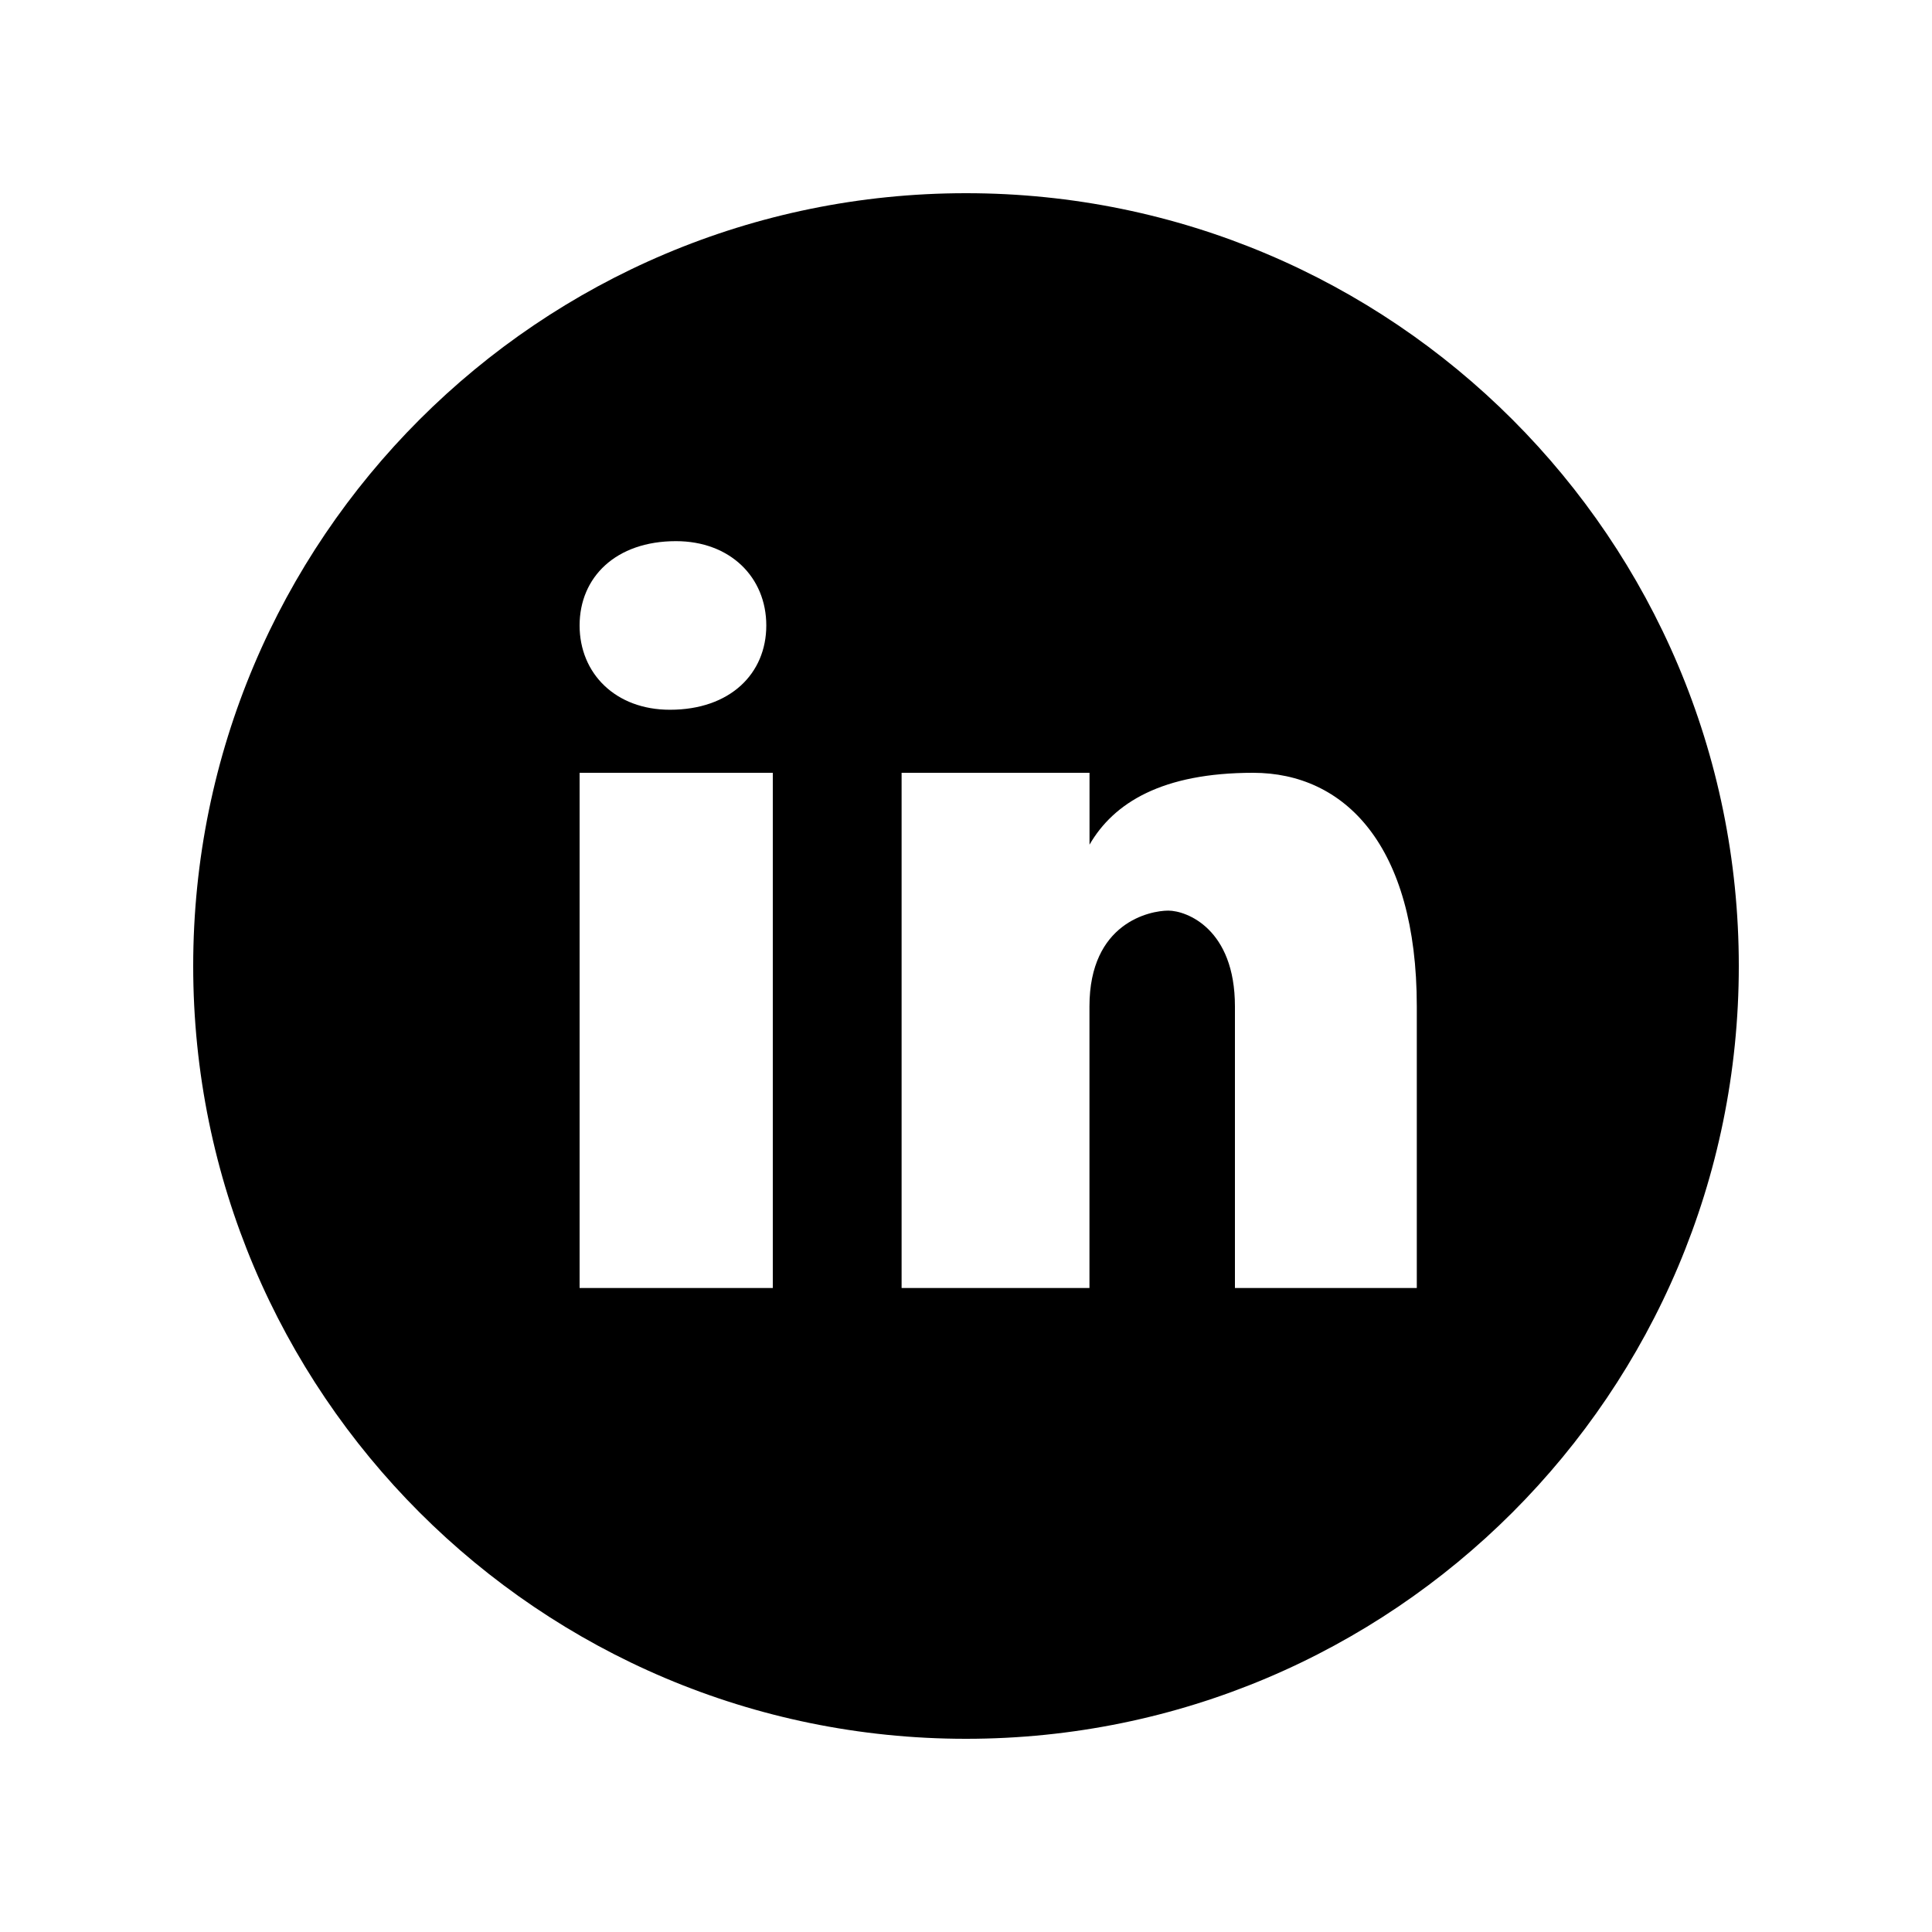
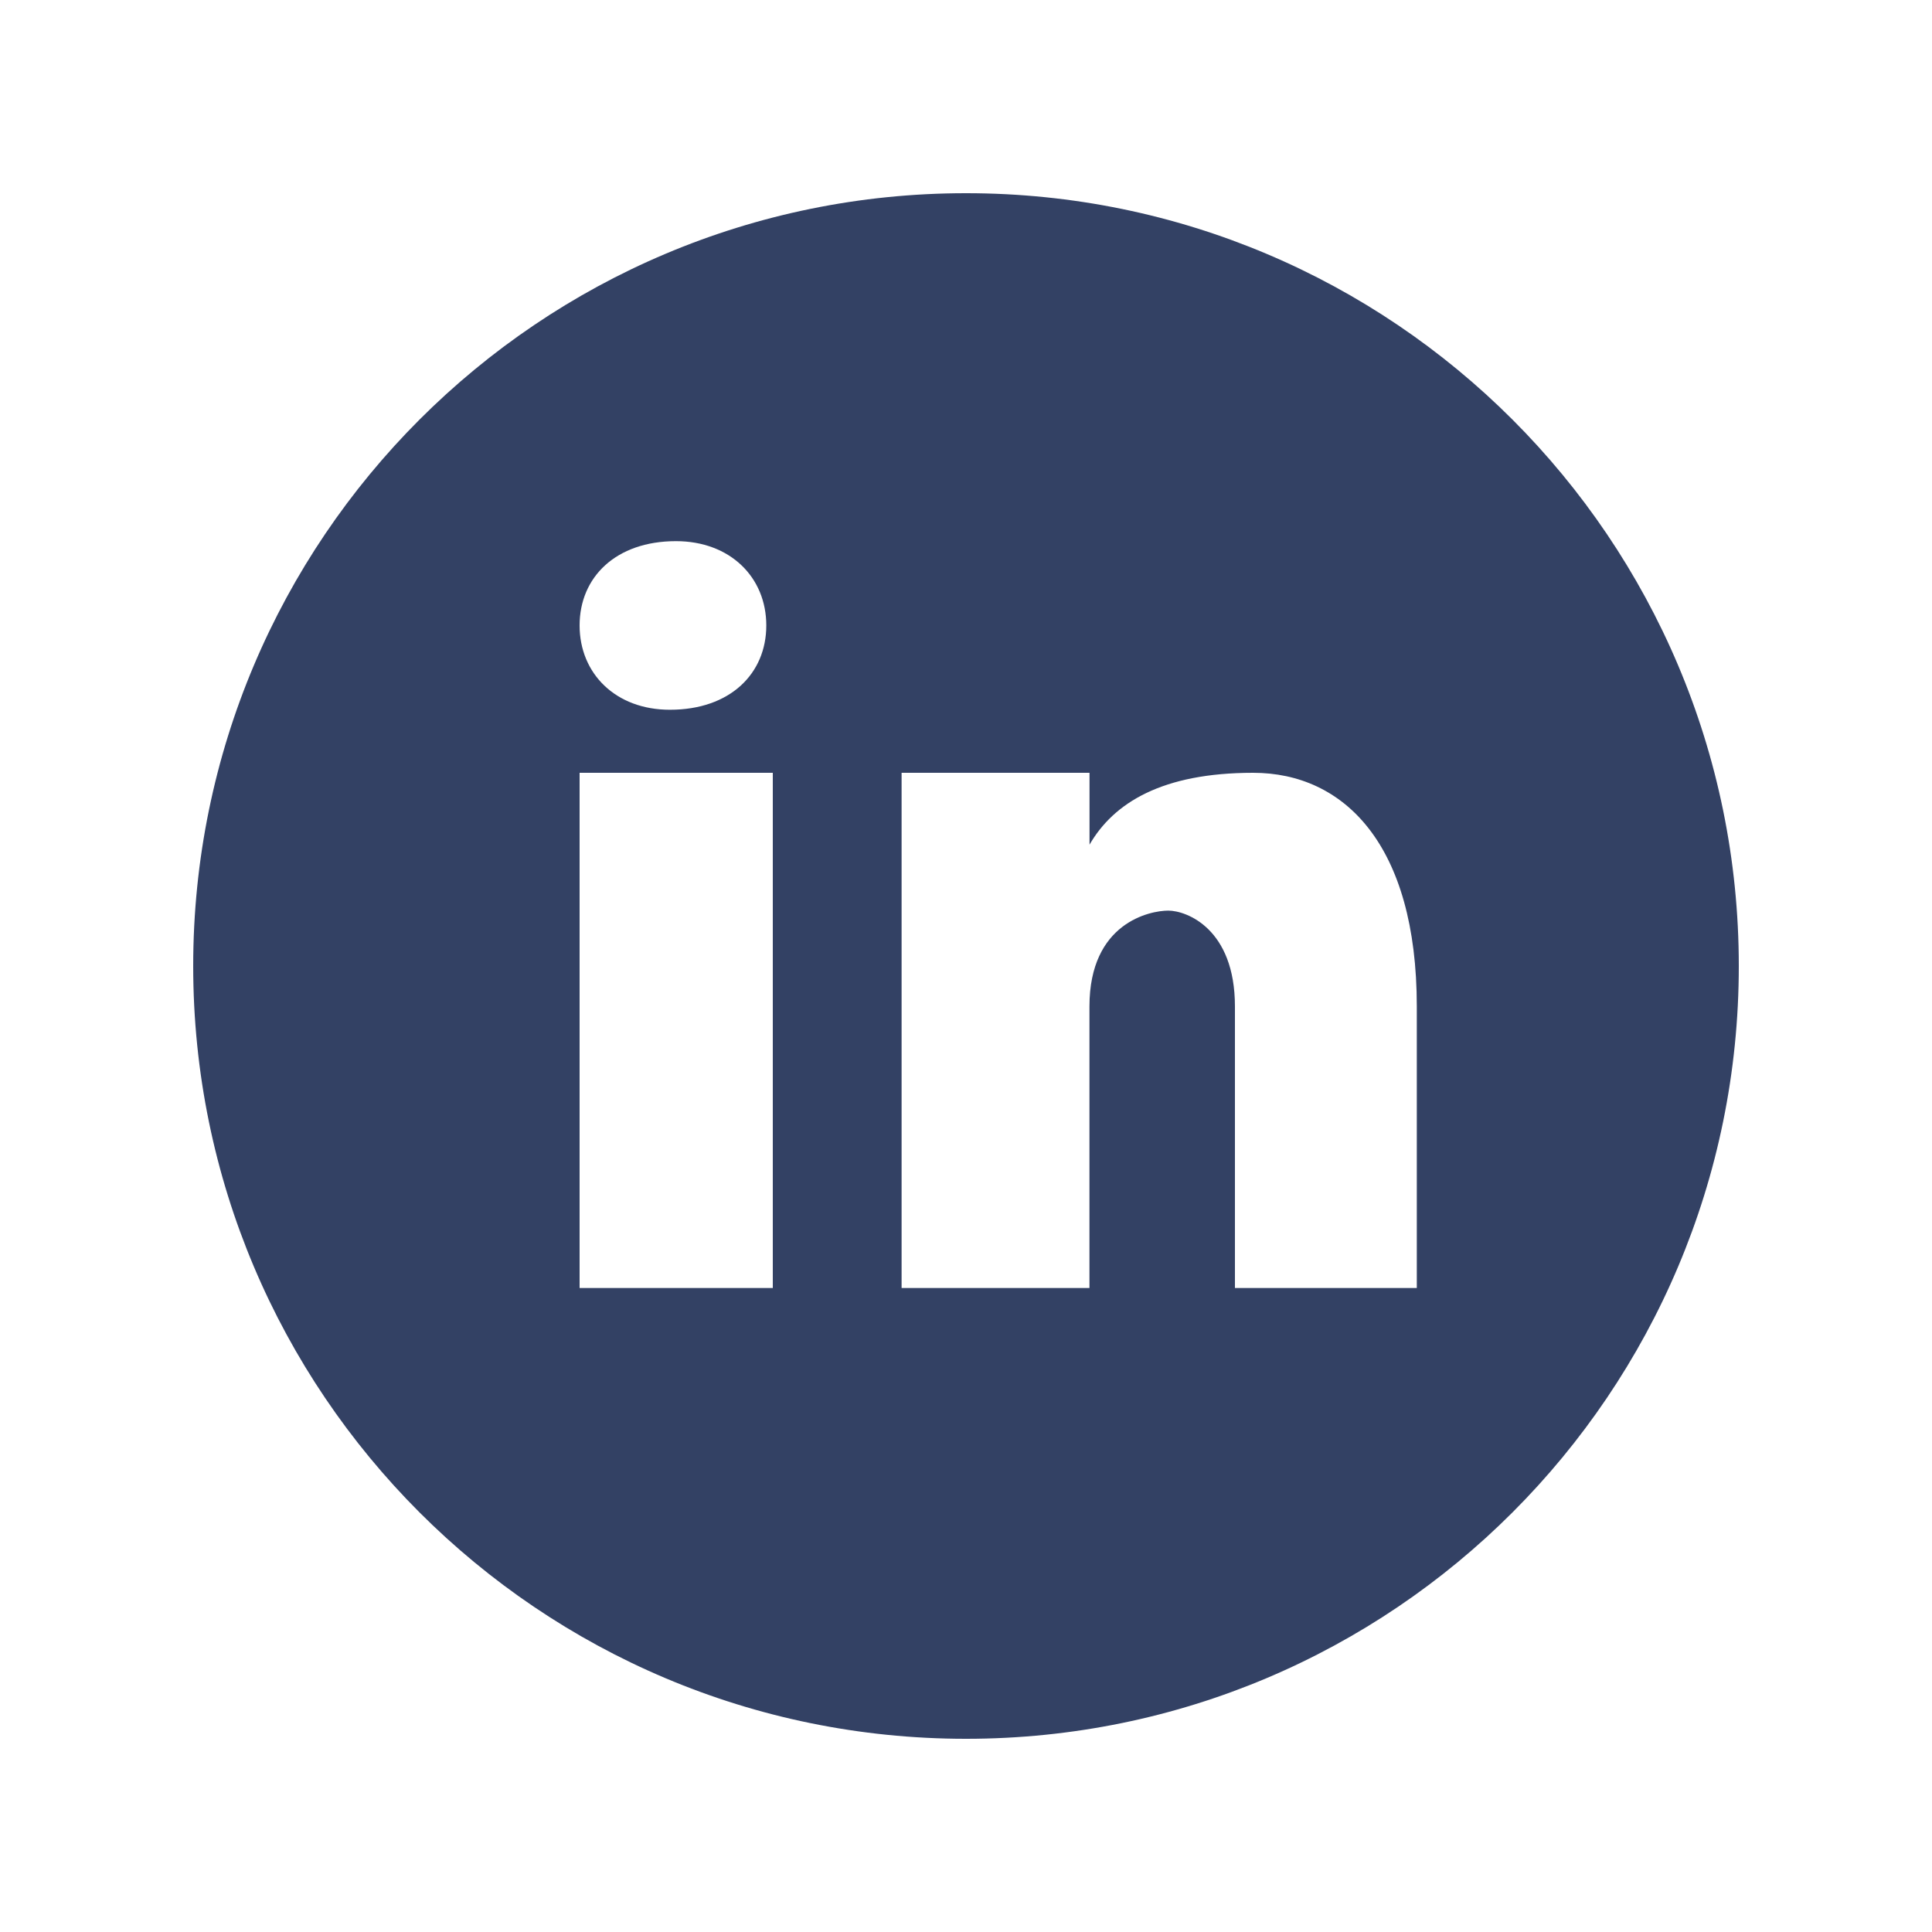
<svg xmlns="http://www.w3.org/2000/svg" viewBox="0 0 30 30" width="50px" height="50px">
-   <path d="M15,3C8.373,3,3,8.373,3,15c0,6.627,5.373,12,12,12s12-5.373,12-12C27,8.373,21.627,3,15,3z M10.496,8.403c0.842,0,1.403,0.561,1.403,1.309c0,0.748-0.561,1.309-1.496,1.309C9.561,11.022,9,10.46,9,9.712C9,8.964,9.561,8.403,10.496,8.403z M12,20H9v-8h3V20z M22,20h-2.824v-4.372c0-1.209-0.753-1.488-1.035-1.488s-1.224,0.186-1.224,1.488c0,0.186,0,4.372,0,4.372H14v-8h2.918v1.116C17.294,12.465,18.047,12,19.459,12C20.871,12,22,13.116,22,15.628V20z" />
+   <g fill="#334164">
+     <path d="M15,3C8.373,3,3,8.373,3,15c0,6.627,5.373,12,12,12s12-5.373,12-12C27,8.373,21.627,3,15,3z M10.496,8.403c0.842,0,1.403,0.561,1.403,1.309c0,0.748-0.561,1.309-1.496,1.309C9.561,11.022,9,10.46,9,9.712C9,8.964,9.561,8.403,10.496,8.403z M12,20H9v-8h3V20z M22,20h-2.824v-4.372c0-1.209-0.753-1.488-1.035-1.488s-1.224,0.186-1.224,1.488c0,0.186,0,4.372,0,4.372H14v-8h2.918v1.116C17.294,12.465,18.047,12,19.459,12C20.871,12,22,13.116,22,15.628V20z" />
+   </g>
</svg>
